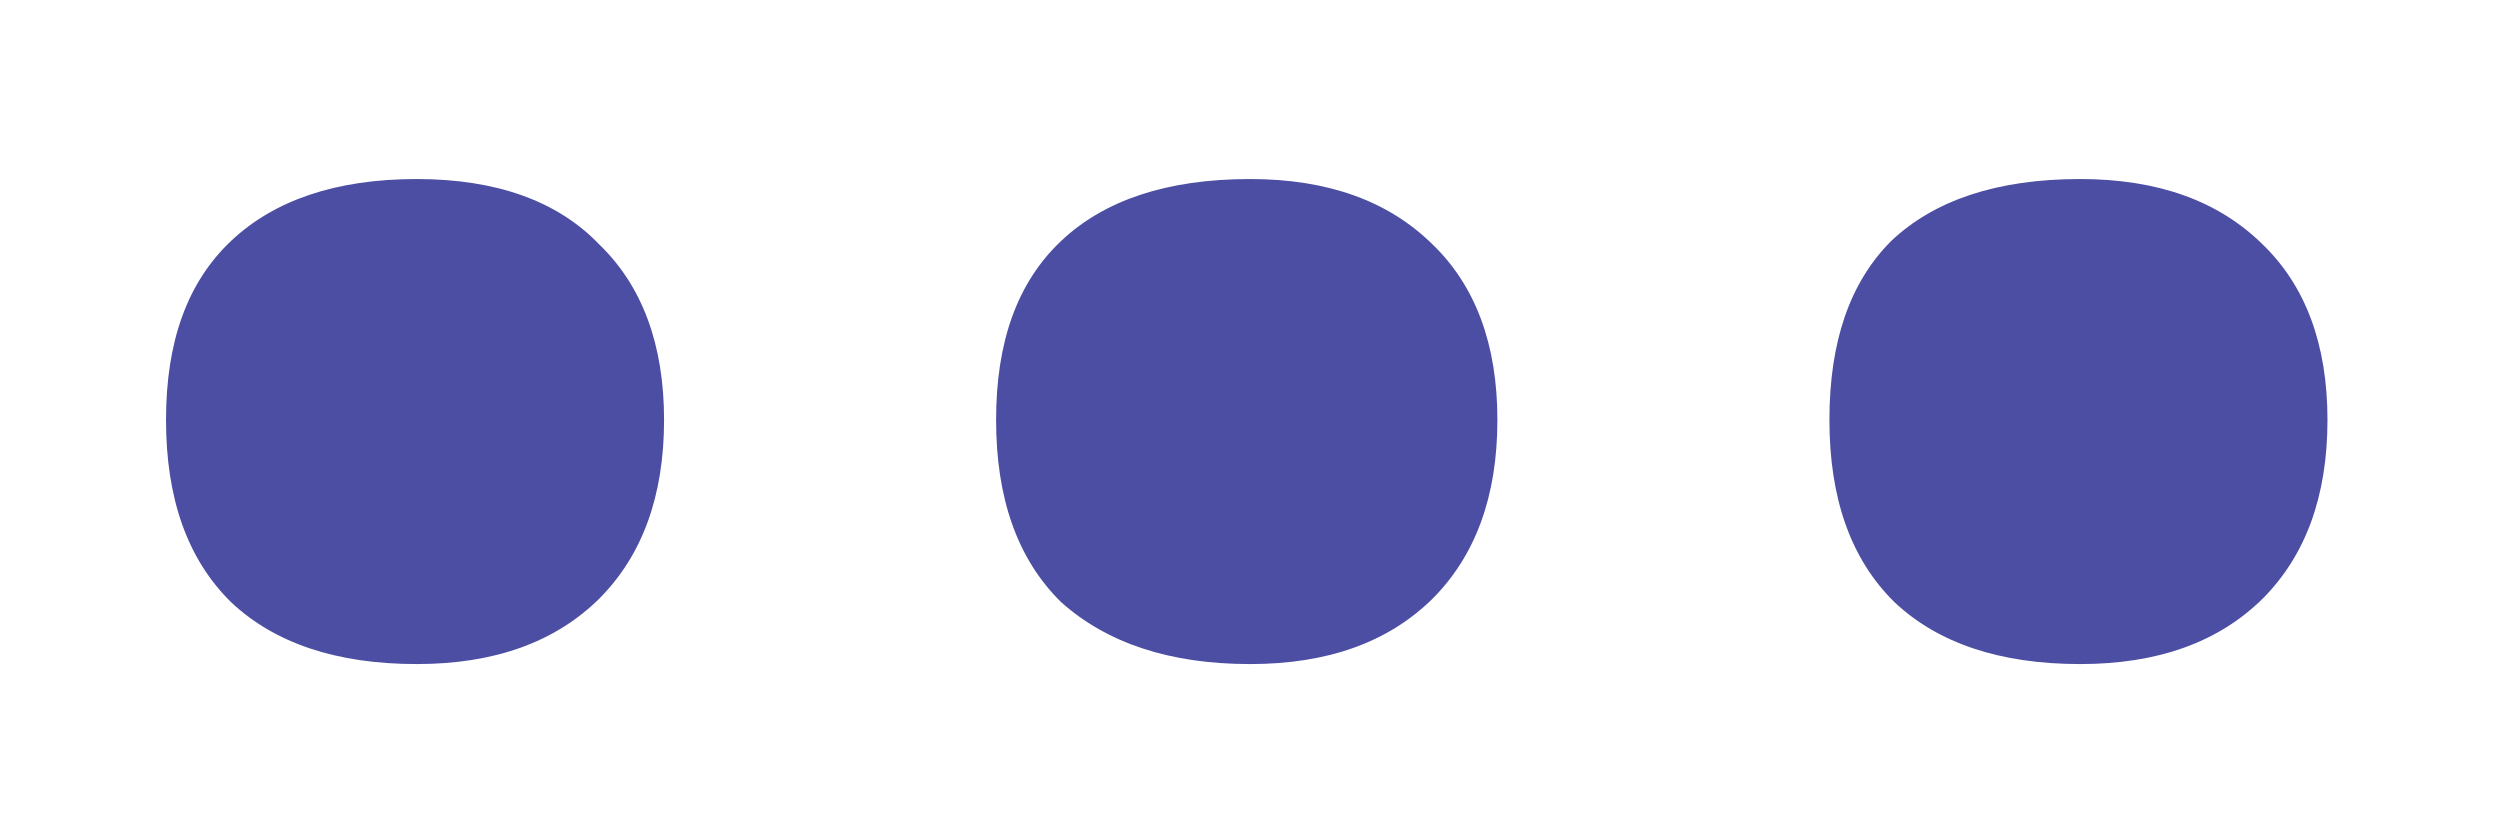
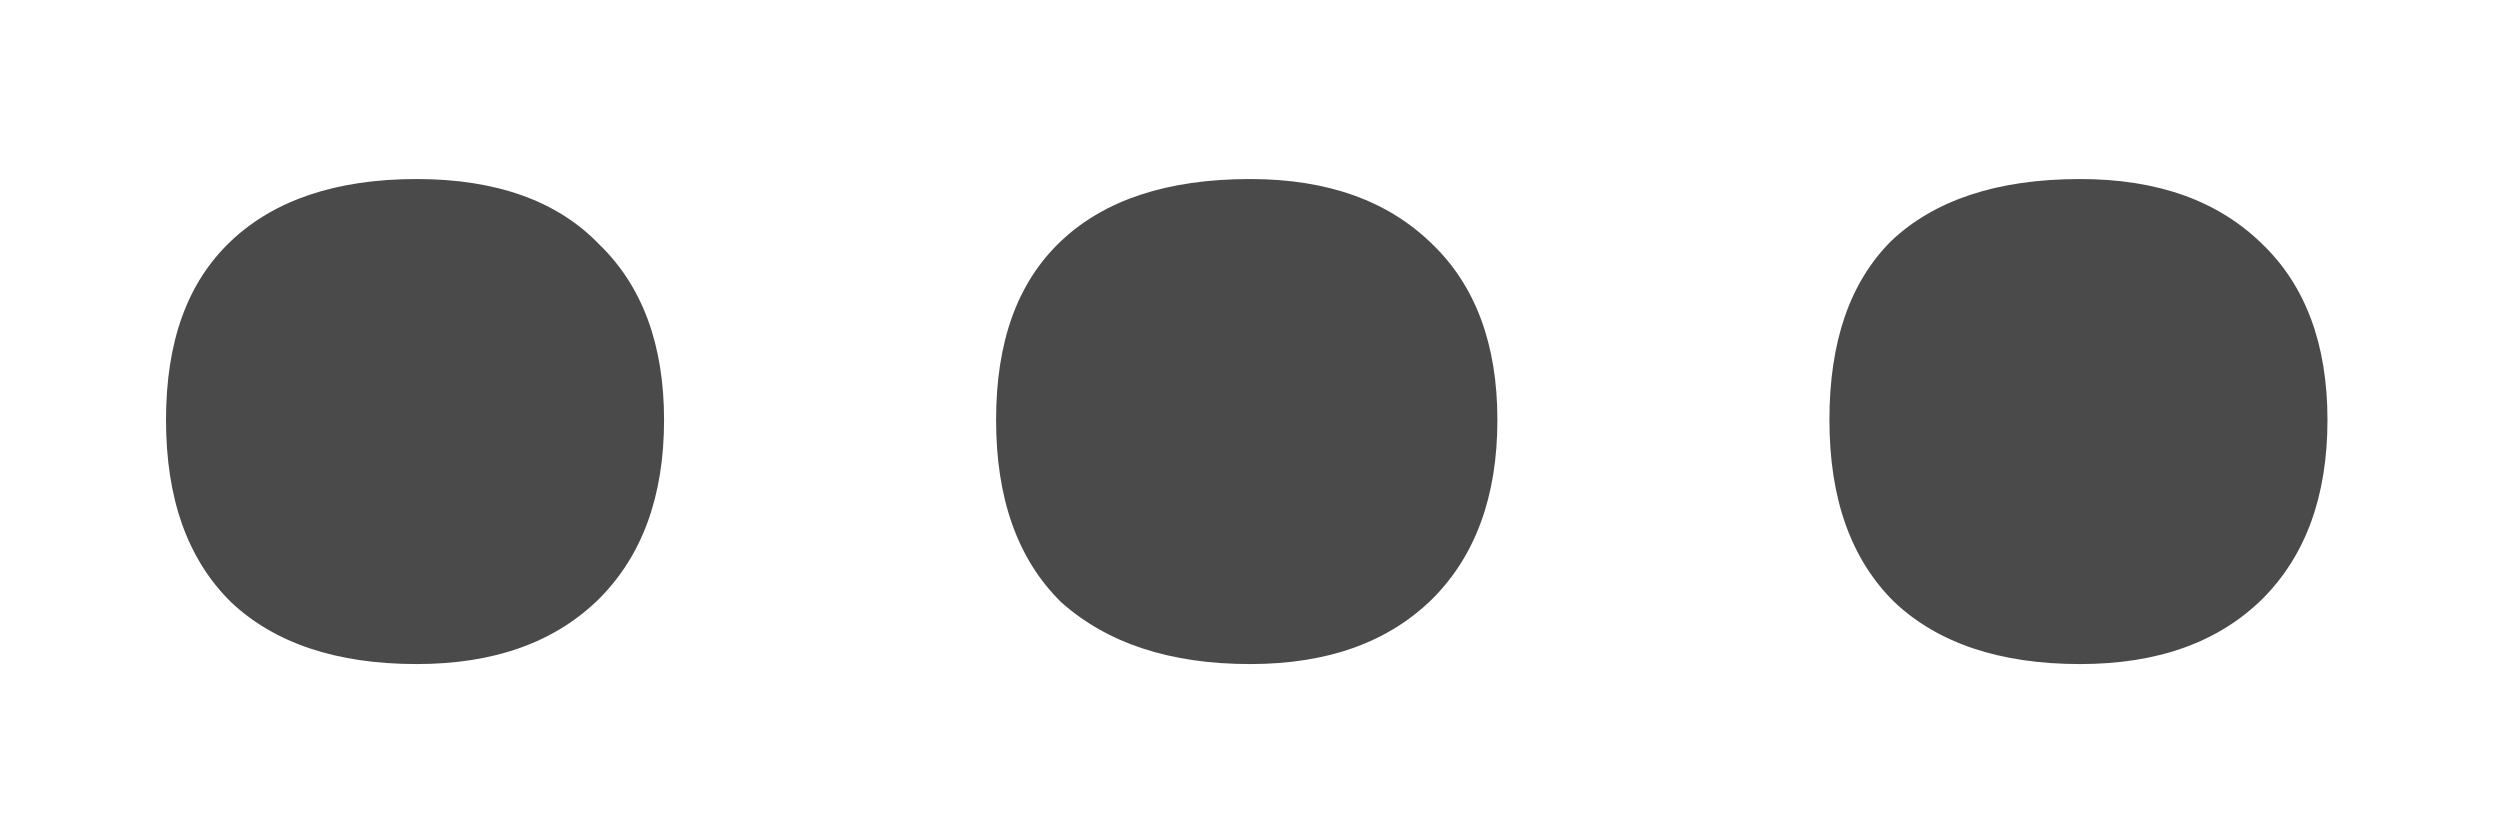
<svg xmlns="http://www.w3.org/2000/svg" width="12px" height="4px" viewBox="0 0 12 4" version="1.1">
  <g id="Text2text" stroke="none" stroke-width="1" fill="none" fill-rule="evenodd" font-family="OpenSans-Bold, Open Sans" font-size="14" font-weight="bold">
-     <g id="annotation" transform="translate(-1139, -222)" fill="#4C4EA3">
+     <g id="annotation" transform="translate(-1139, -222)" fill="#4A4A4A">
      <text id="…">
        <tspan x="1139" y="225">…</tspan>
      </text>
    </g>
  </g>
</svg>
